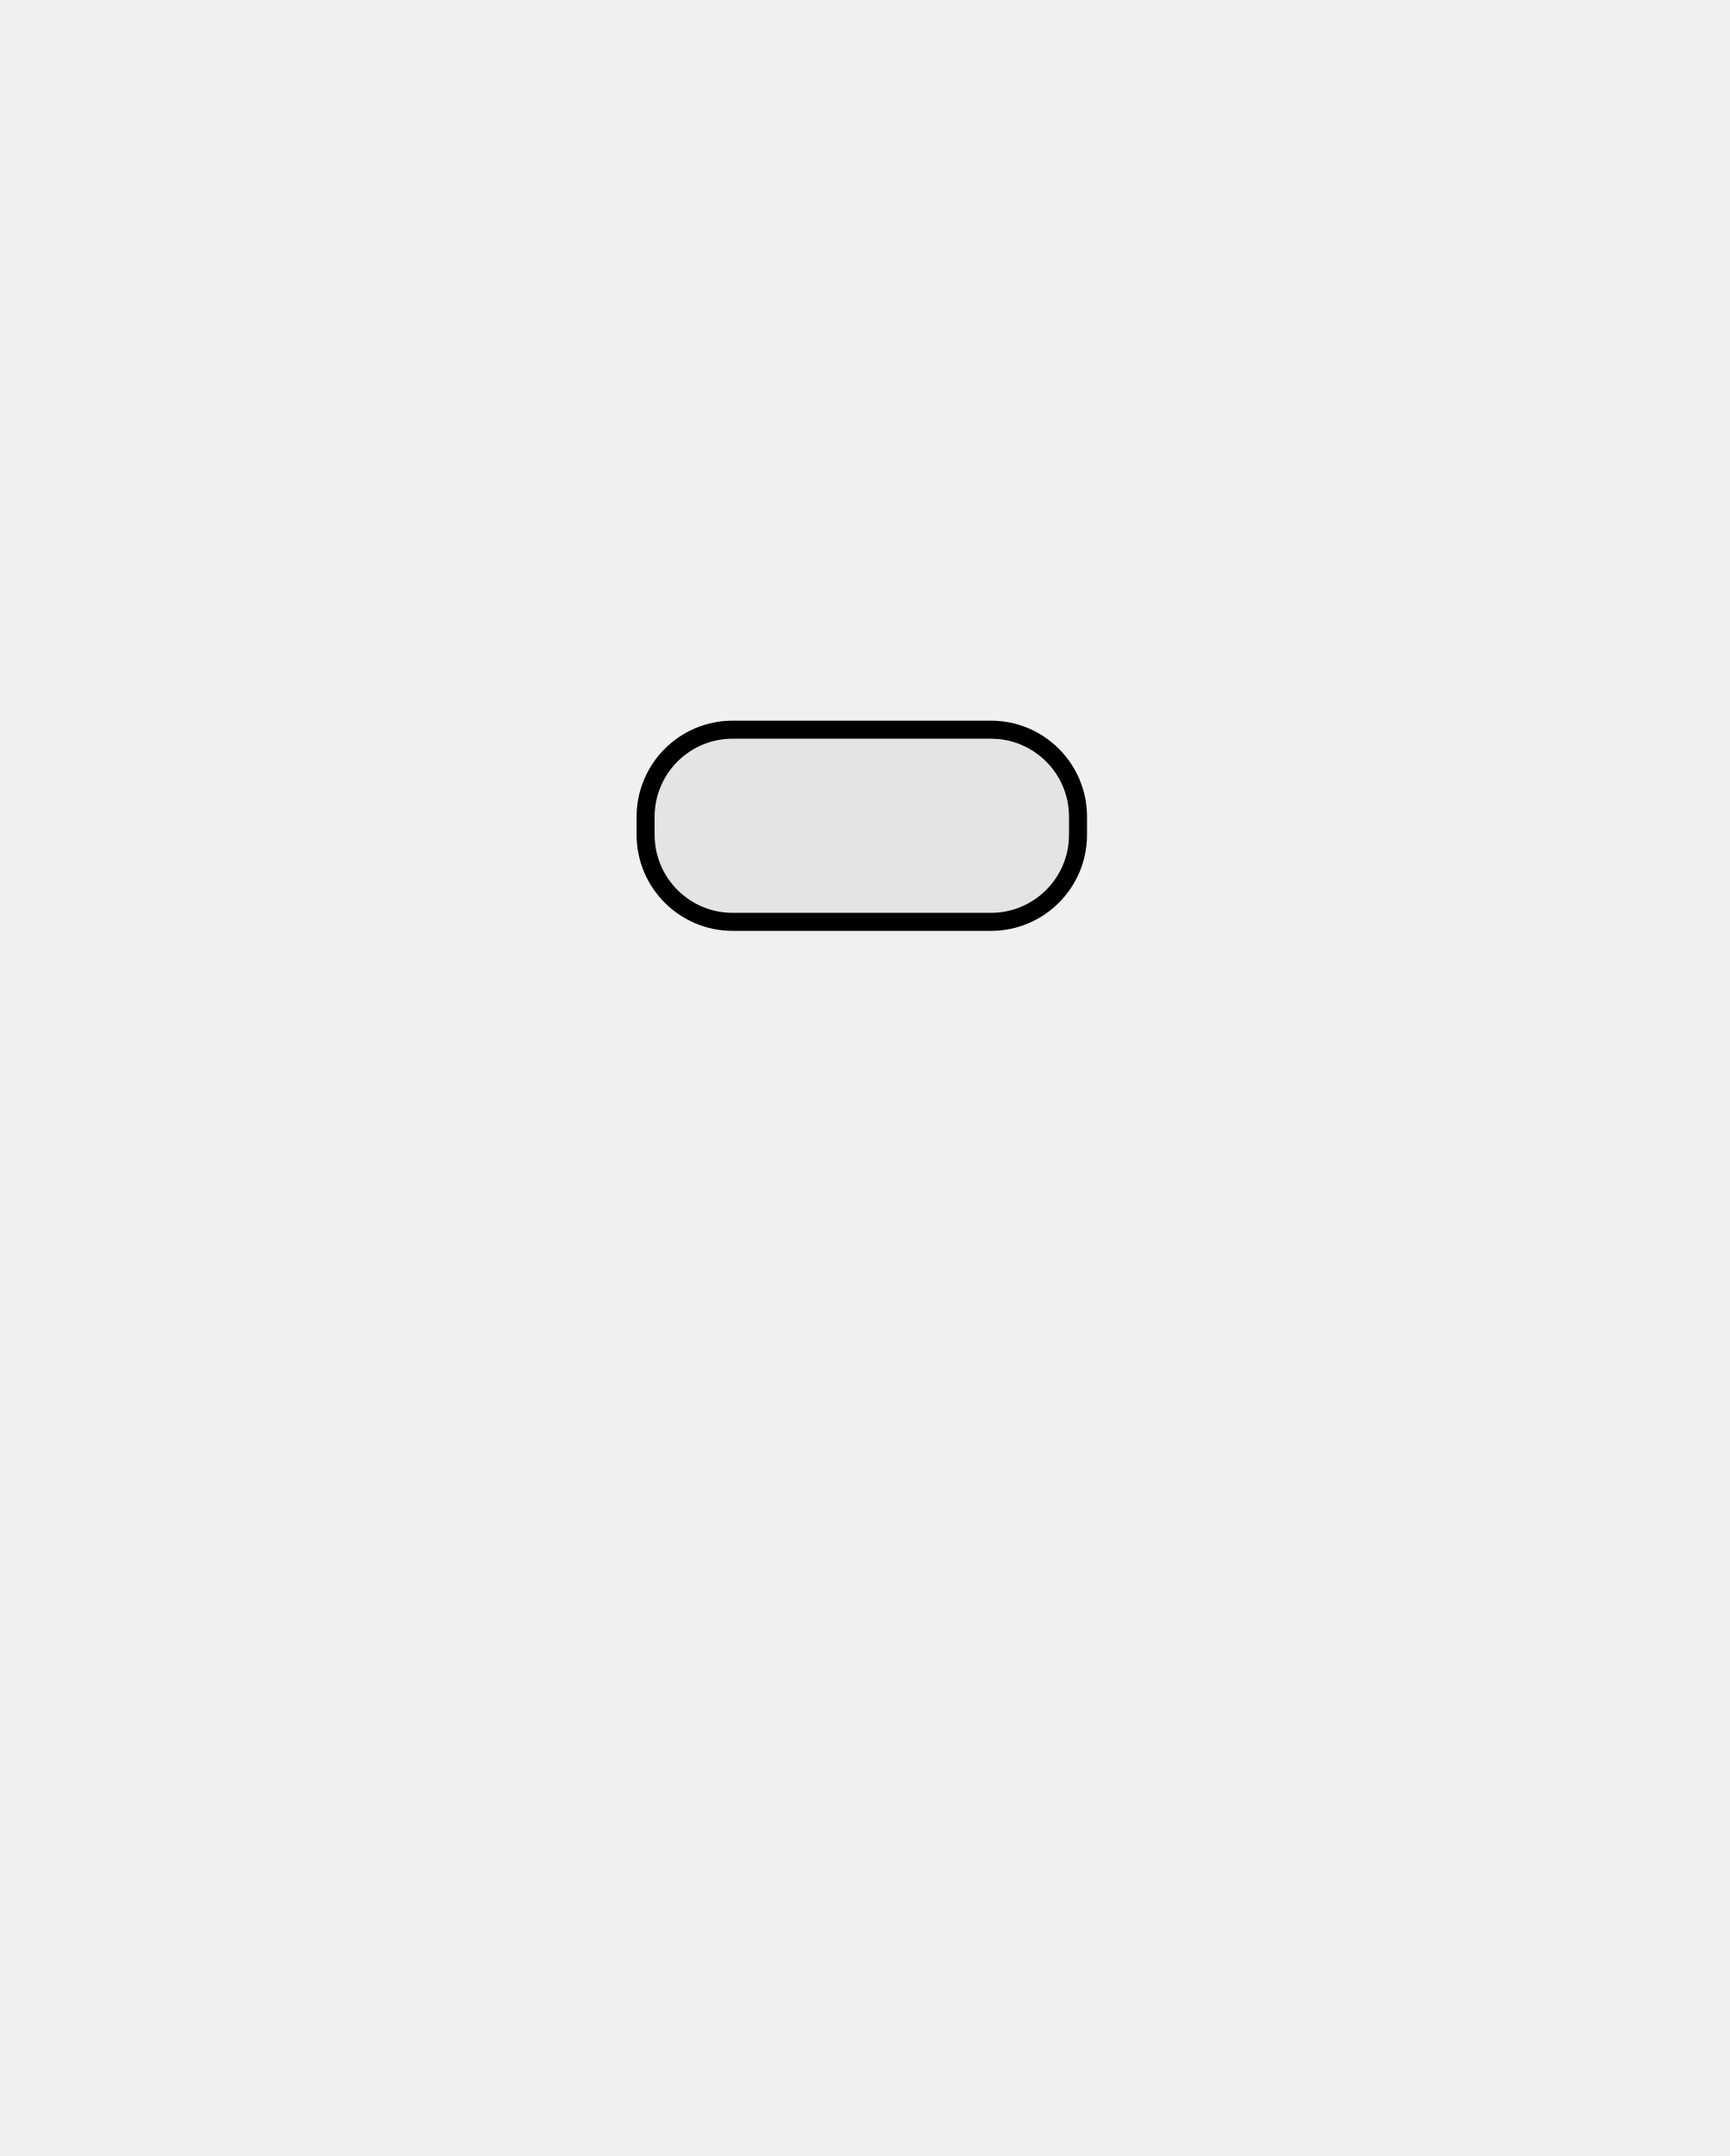
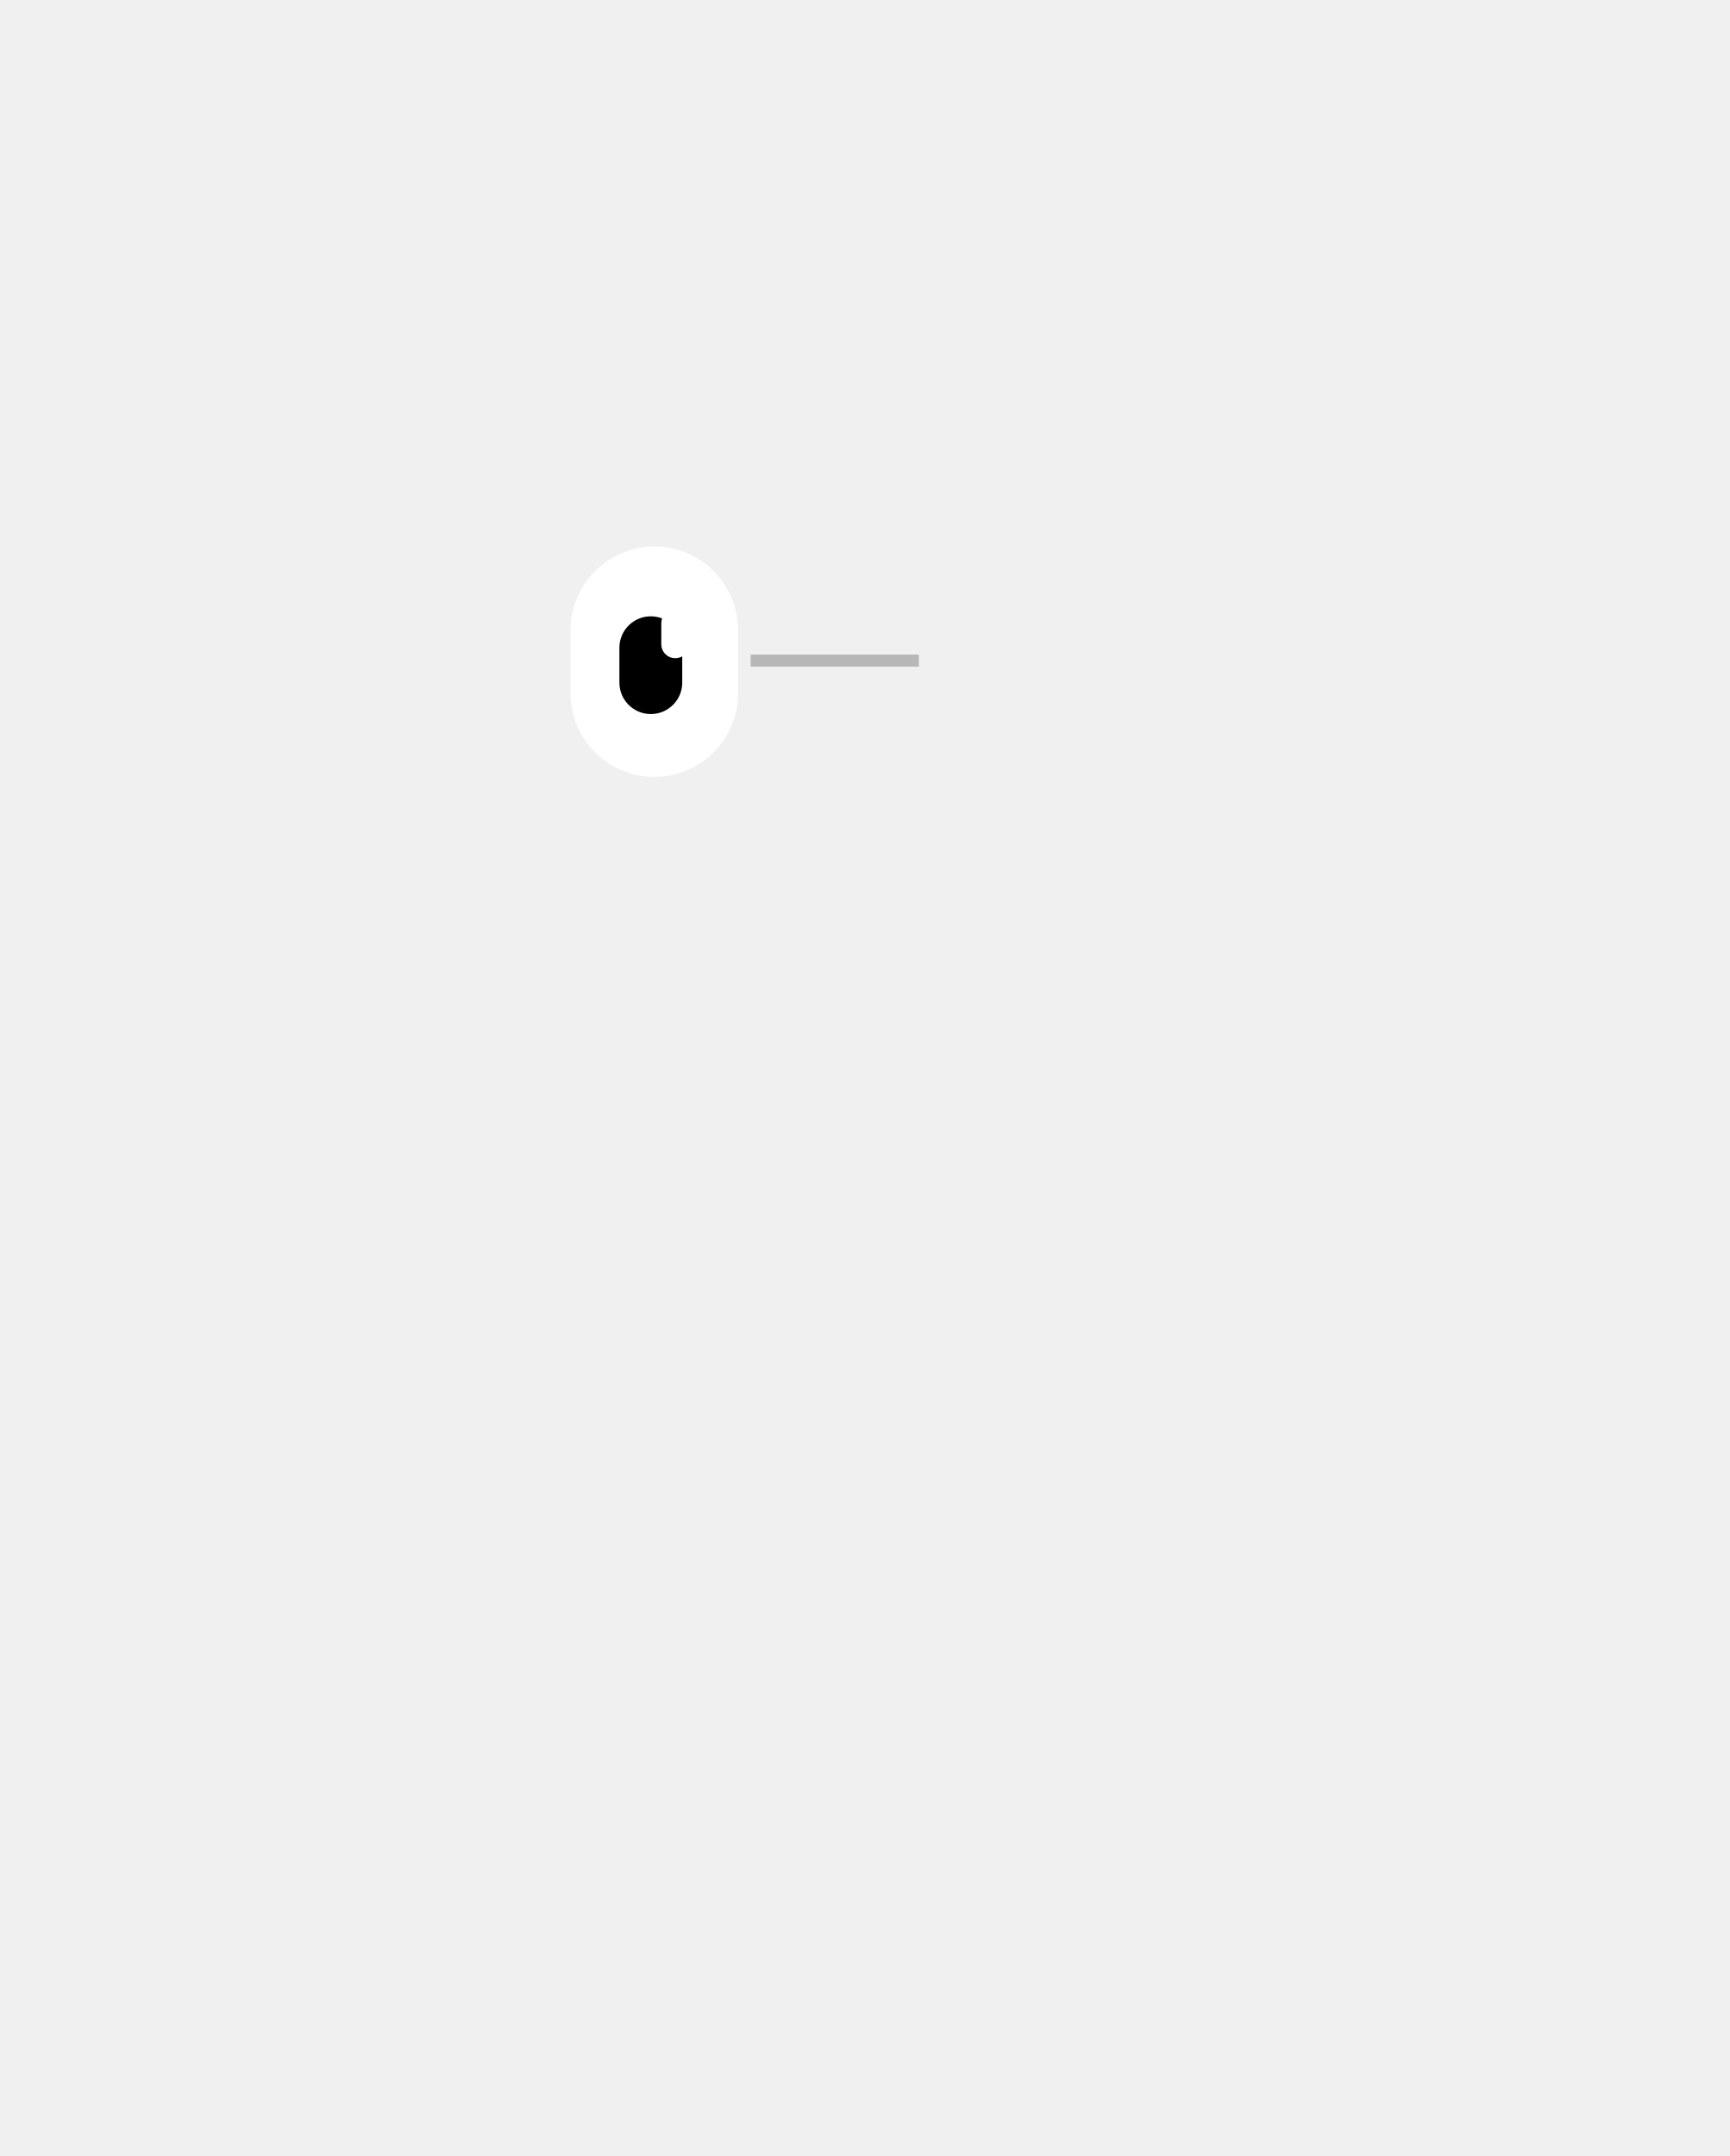
<svg xmlns="http://www.w3.org/2000/svg" width="288" height="359" viewBox="0 0 288 359" fill="none">
-   <g clip-path="url(#clip0_156_388)">
-     <rect x="107.5" y="121.5" width="72" height="32" rx="14.5" fill="#E4E4E4" stroke="black" stroke-width="3" />
-   </g>
-   <defs>
-     <clipPath id="clip0_156_388">
-       <rect width="98" height="60" fill="white" transform="translate(95 108)" />
-     </clipPath>
-   </defs>
+   <rect x="95" y="91" width="27.898" height="38.36" rx="13.949" fill="white" />
+   <rect opacity="0.24" x="125" y="109" width="28" height="2" fill="black" />
+   <rect x="113.599" y="102.624" width="16.274" height="10.462" rx="5.231" transform="rotate(90 113.599 102.624)" fill="black" />
+   <rect x="114.762" y="101.462" width="8.137" height="4.65" rx="2.325" transform="rotate(90 114.762 101.462)" fill="white" />
</svg>
